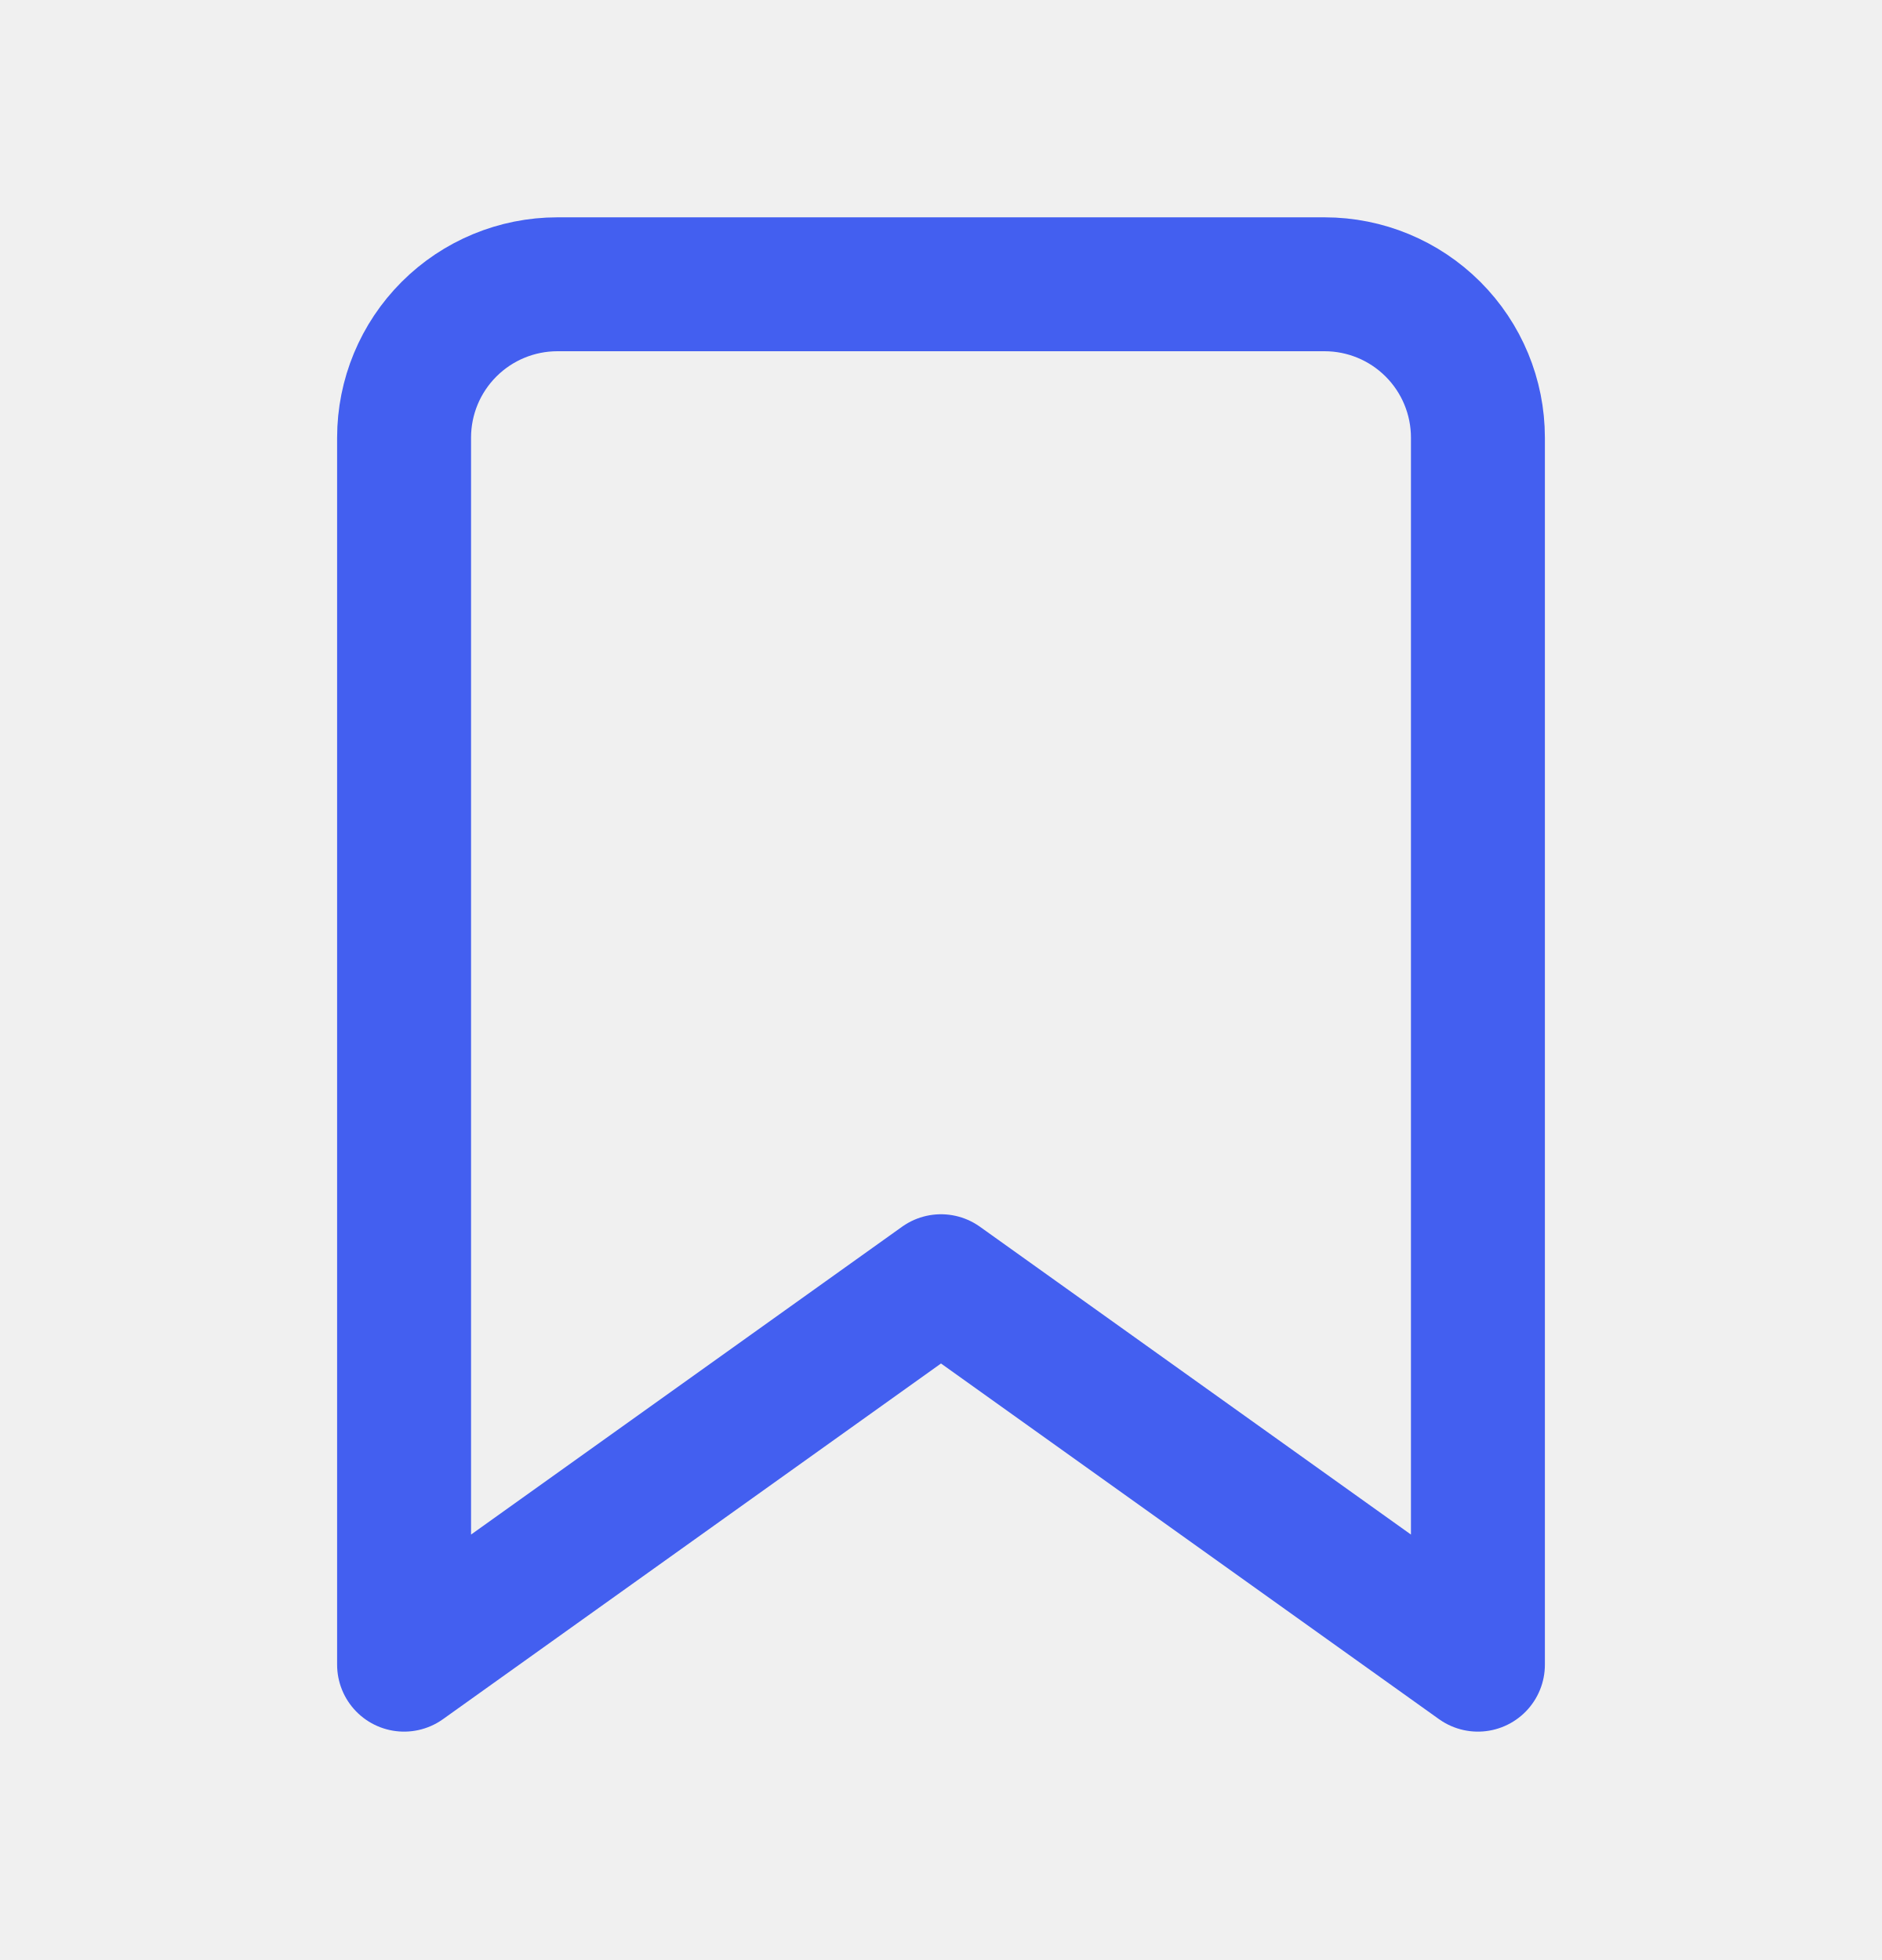
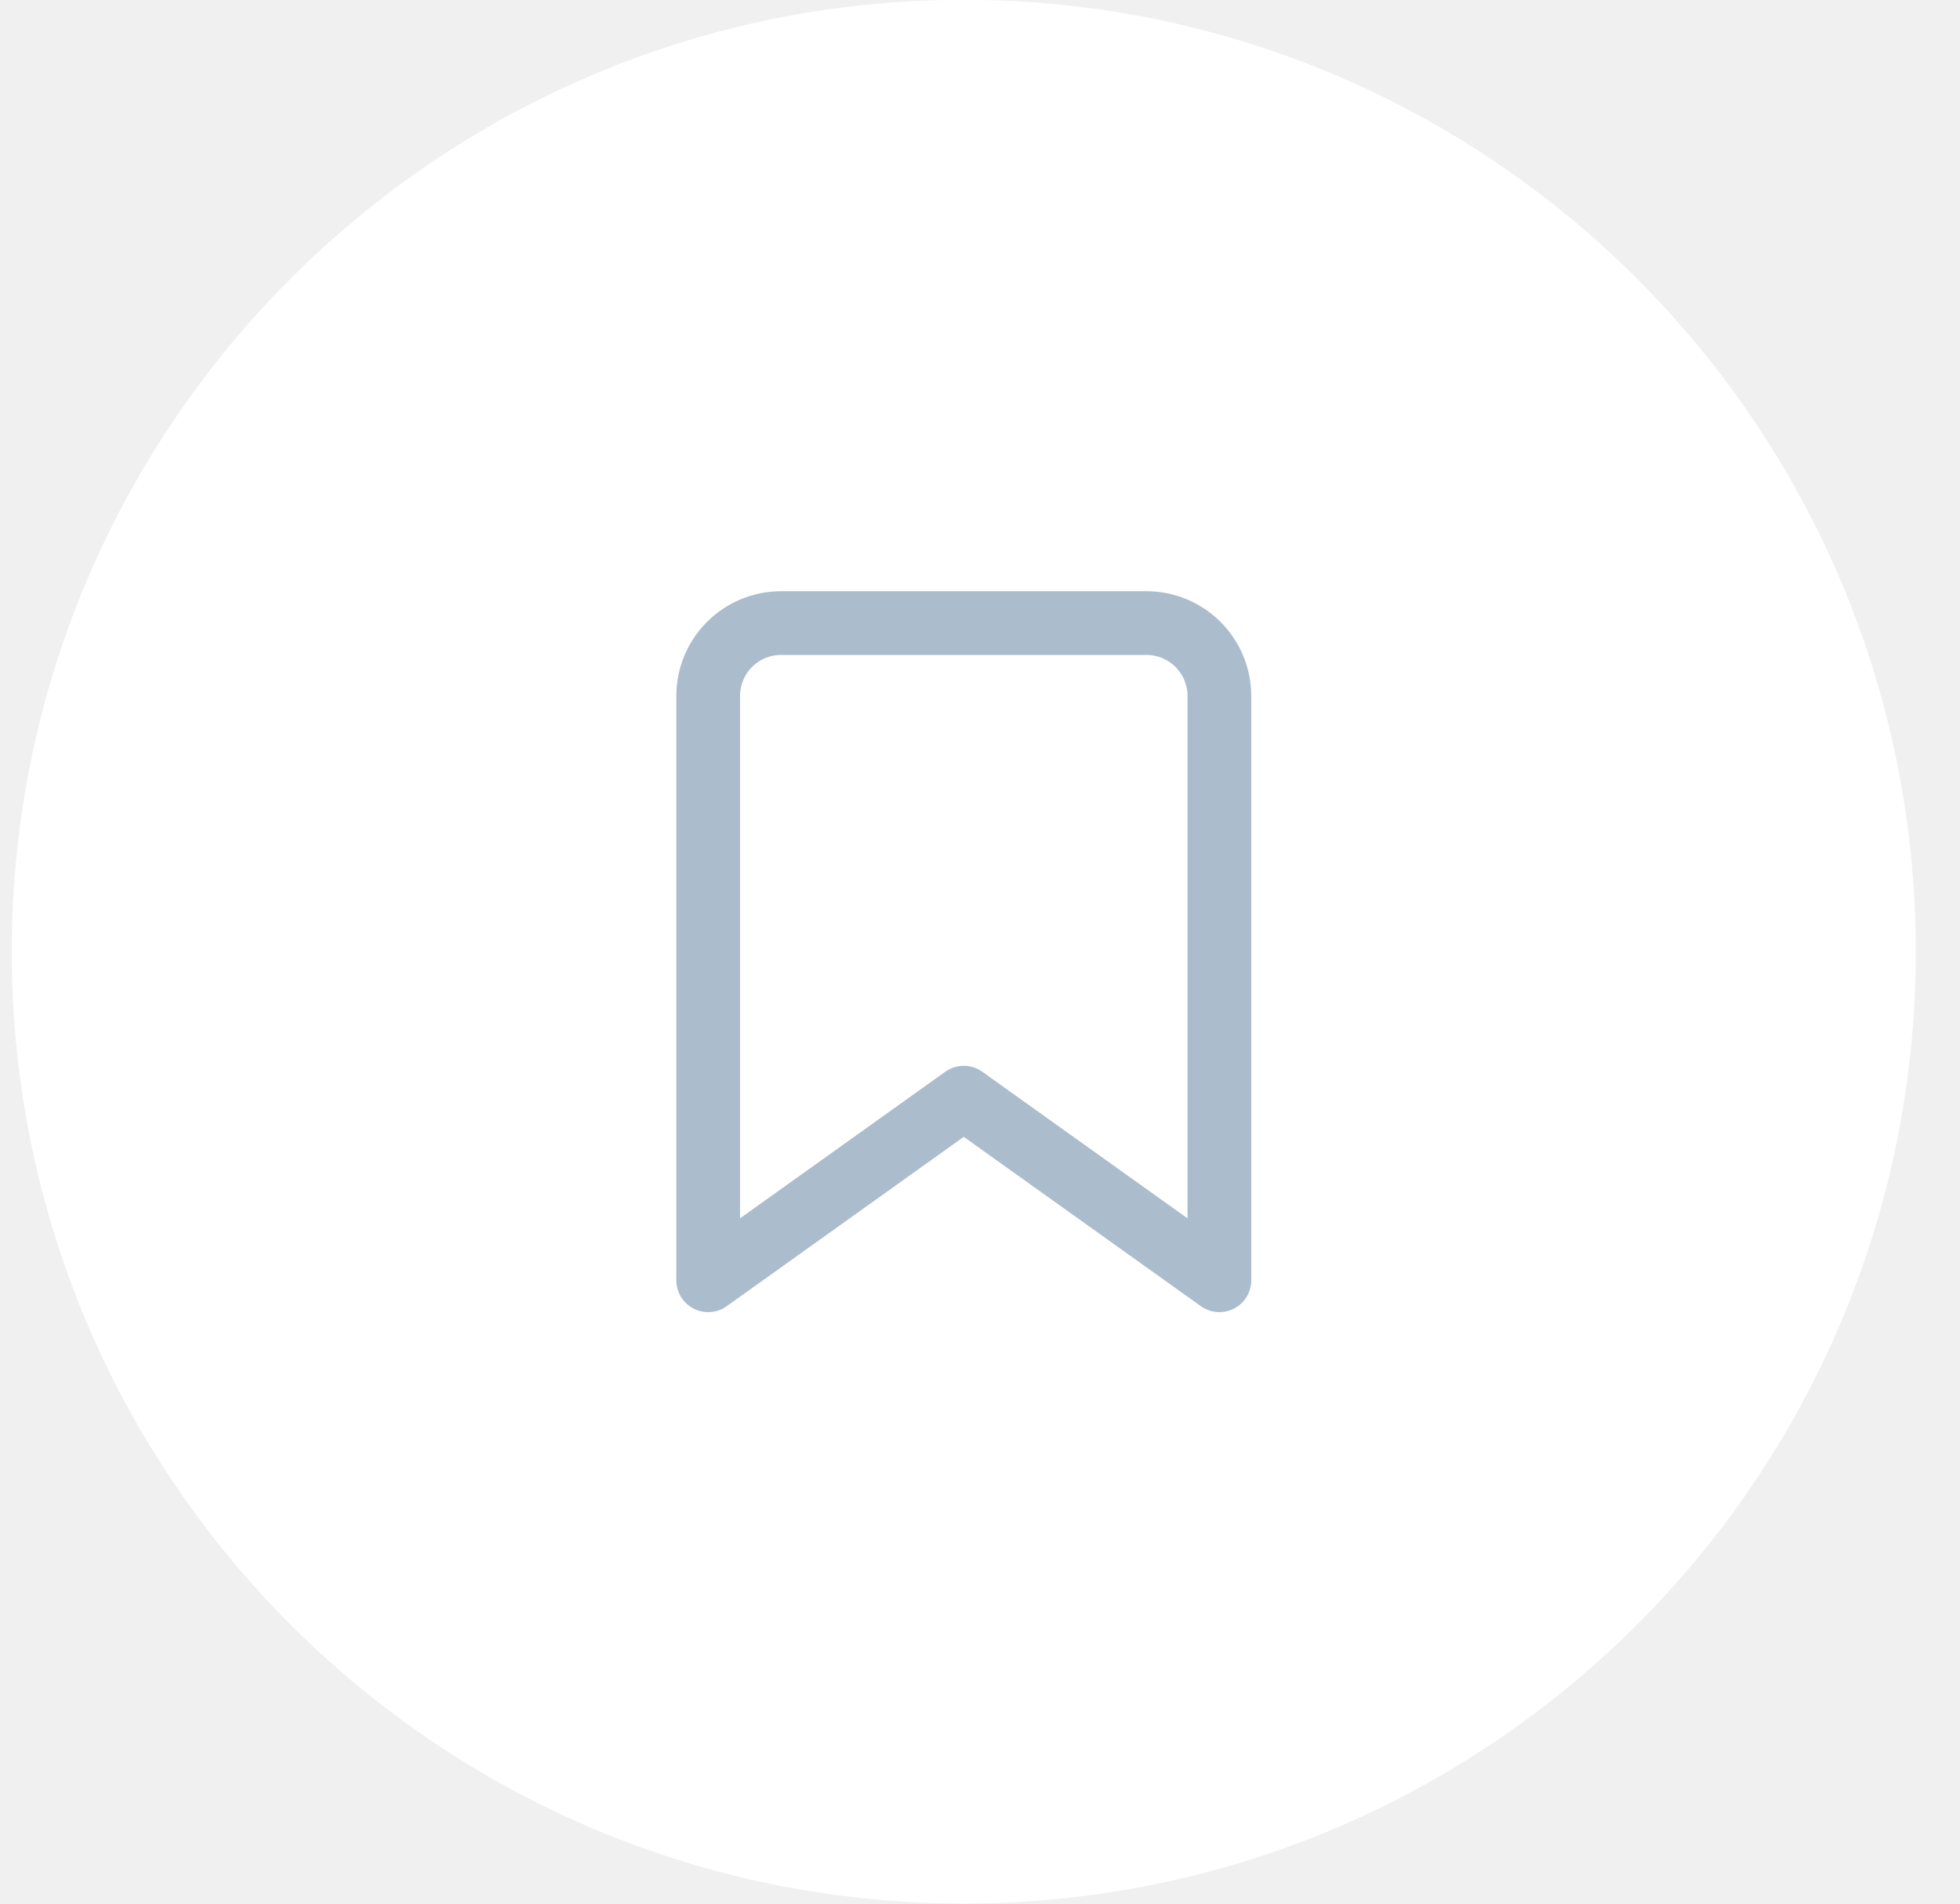
- <svg xmlns="http://www.w3.org/2000/svg" width="24" height="25" viewBox="0 0 24 25" fill="none">
-   <path d="M18.847 21.233L12 16.342L5.153 21.233V5.582C5.153 5.063 5.359 4.566 5.726 4.199C6.093 3.832 6.59 3.626 7.109 3.626H16.891C17.41 3.626 17.907 3.832 18.274 4.199C18.641 4.566 18.847 5.063 18.847 5.582V21.233Z" stroke="#435FF0" stroke-width="1.708" stroke-linecap="round" stroke-linejoin="round" />
+ <svg xmlns="http://www.w3.org/2000/svg" width="35" height="34" viewBox="0 0 35 34" fill="none">
+   <rect x="0.21" y="-0.003" width="34" height="34" rx="17" fill="white" />
+   <path d="M21.775 22.866L17.21 19.605L12.646 22.866V12.432C12.646 12.086 12.783 11.755 13.027 11.51C13.272 11.265 13.604 11.128 13.95 11.128H20.471C20.817 11.128 21.148 11.265 21.393 11.51C21.638 11.755 21.775 12.086 21.775 12.432V22.866Z" stroke="#ABBCCD" stroke-width="1.138" stroke-linecap="round" stroke-linejoin="round" />
</svg>
